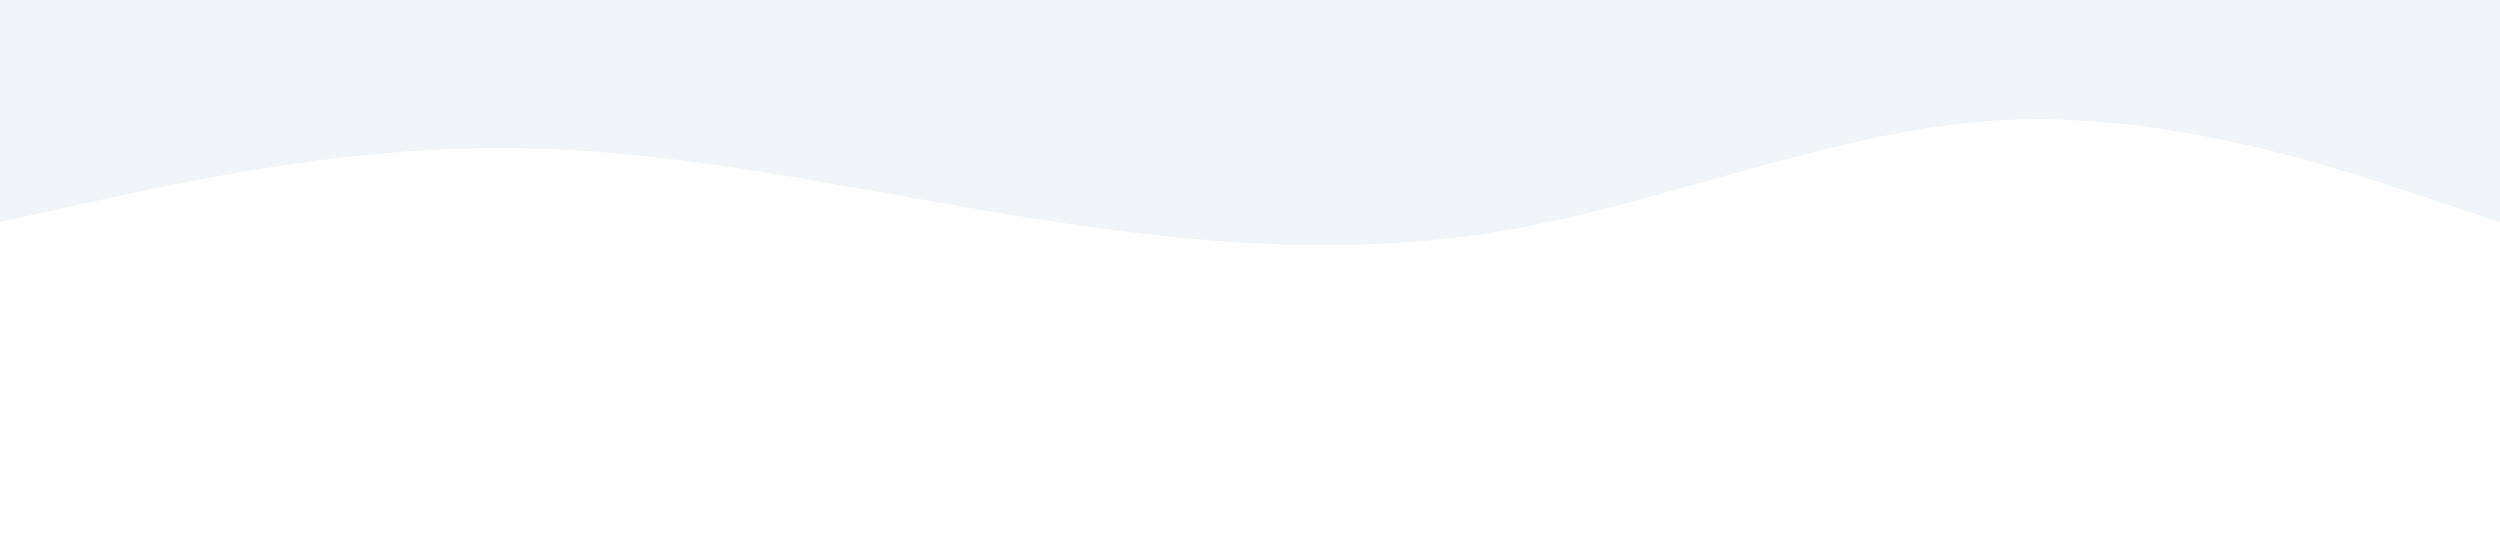
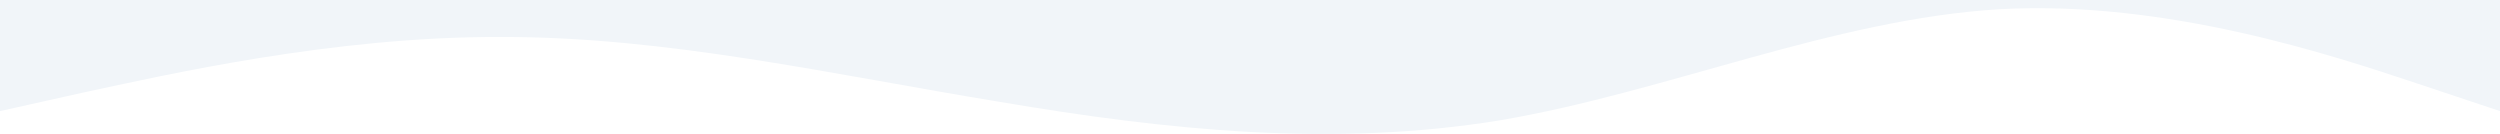
- <svg xmlns="http://www.w3.org/2000/svg" viewBox="0 0 1440 320">
-   <path fill="#f1f5f9" fill-opacity="1" d="M0,128L48,117.3C96,107,192,85,288,85.3C384,85,480,107,576,122.7C672,139,768,149,864,133.3C960,117,1056,75,1152,69.3C1248,64,1344,96,1392,112L1440,128L1440,0L1392,0C1344,0,1248,0,1152,0C1056,0,960,0,864,0C768,0,672,0,576,0C480,0,384,0,288,0C192,0,96,0,48,0L0,0Z" />
+ <svg xmlns="http://www.w3.org/2000/svg" width="1440" height="77" viewBox="0 0 1440 77" fill="none">
+   <path d="M0 64L48 53.3C96 43 192 21 288 21.3C384 21 480 43 576 58.7C672 75 768 85 864 69.3C960 53 1056 11 1152 5.3C1248 2.86102e-06 1344 32 1392 48L1440 64V-64H1392C1344 -64 1248 -64 1152 -64C1056 -64 960 -64 864 -64C768 -64 672 -64 576 -64C480 -64 384 -64 288 -64C192 -64 96 -64 48 -64H0V64Z" fill="#F1F5F9" />
</svg>
